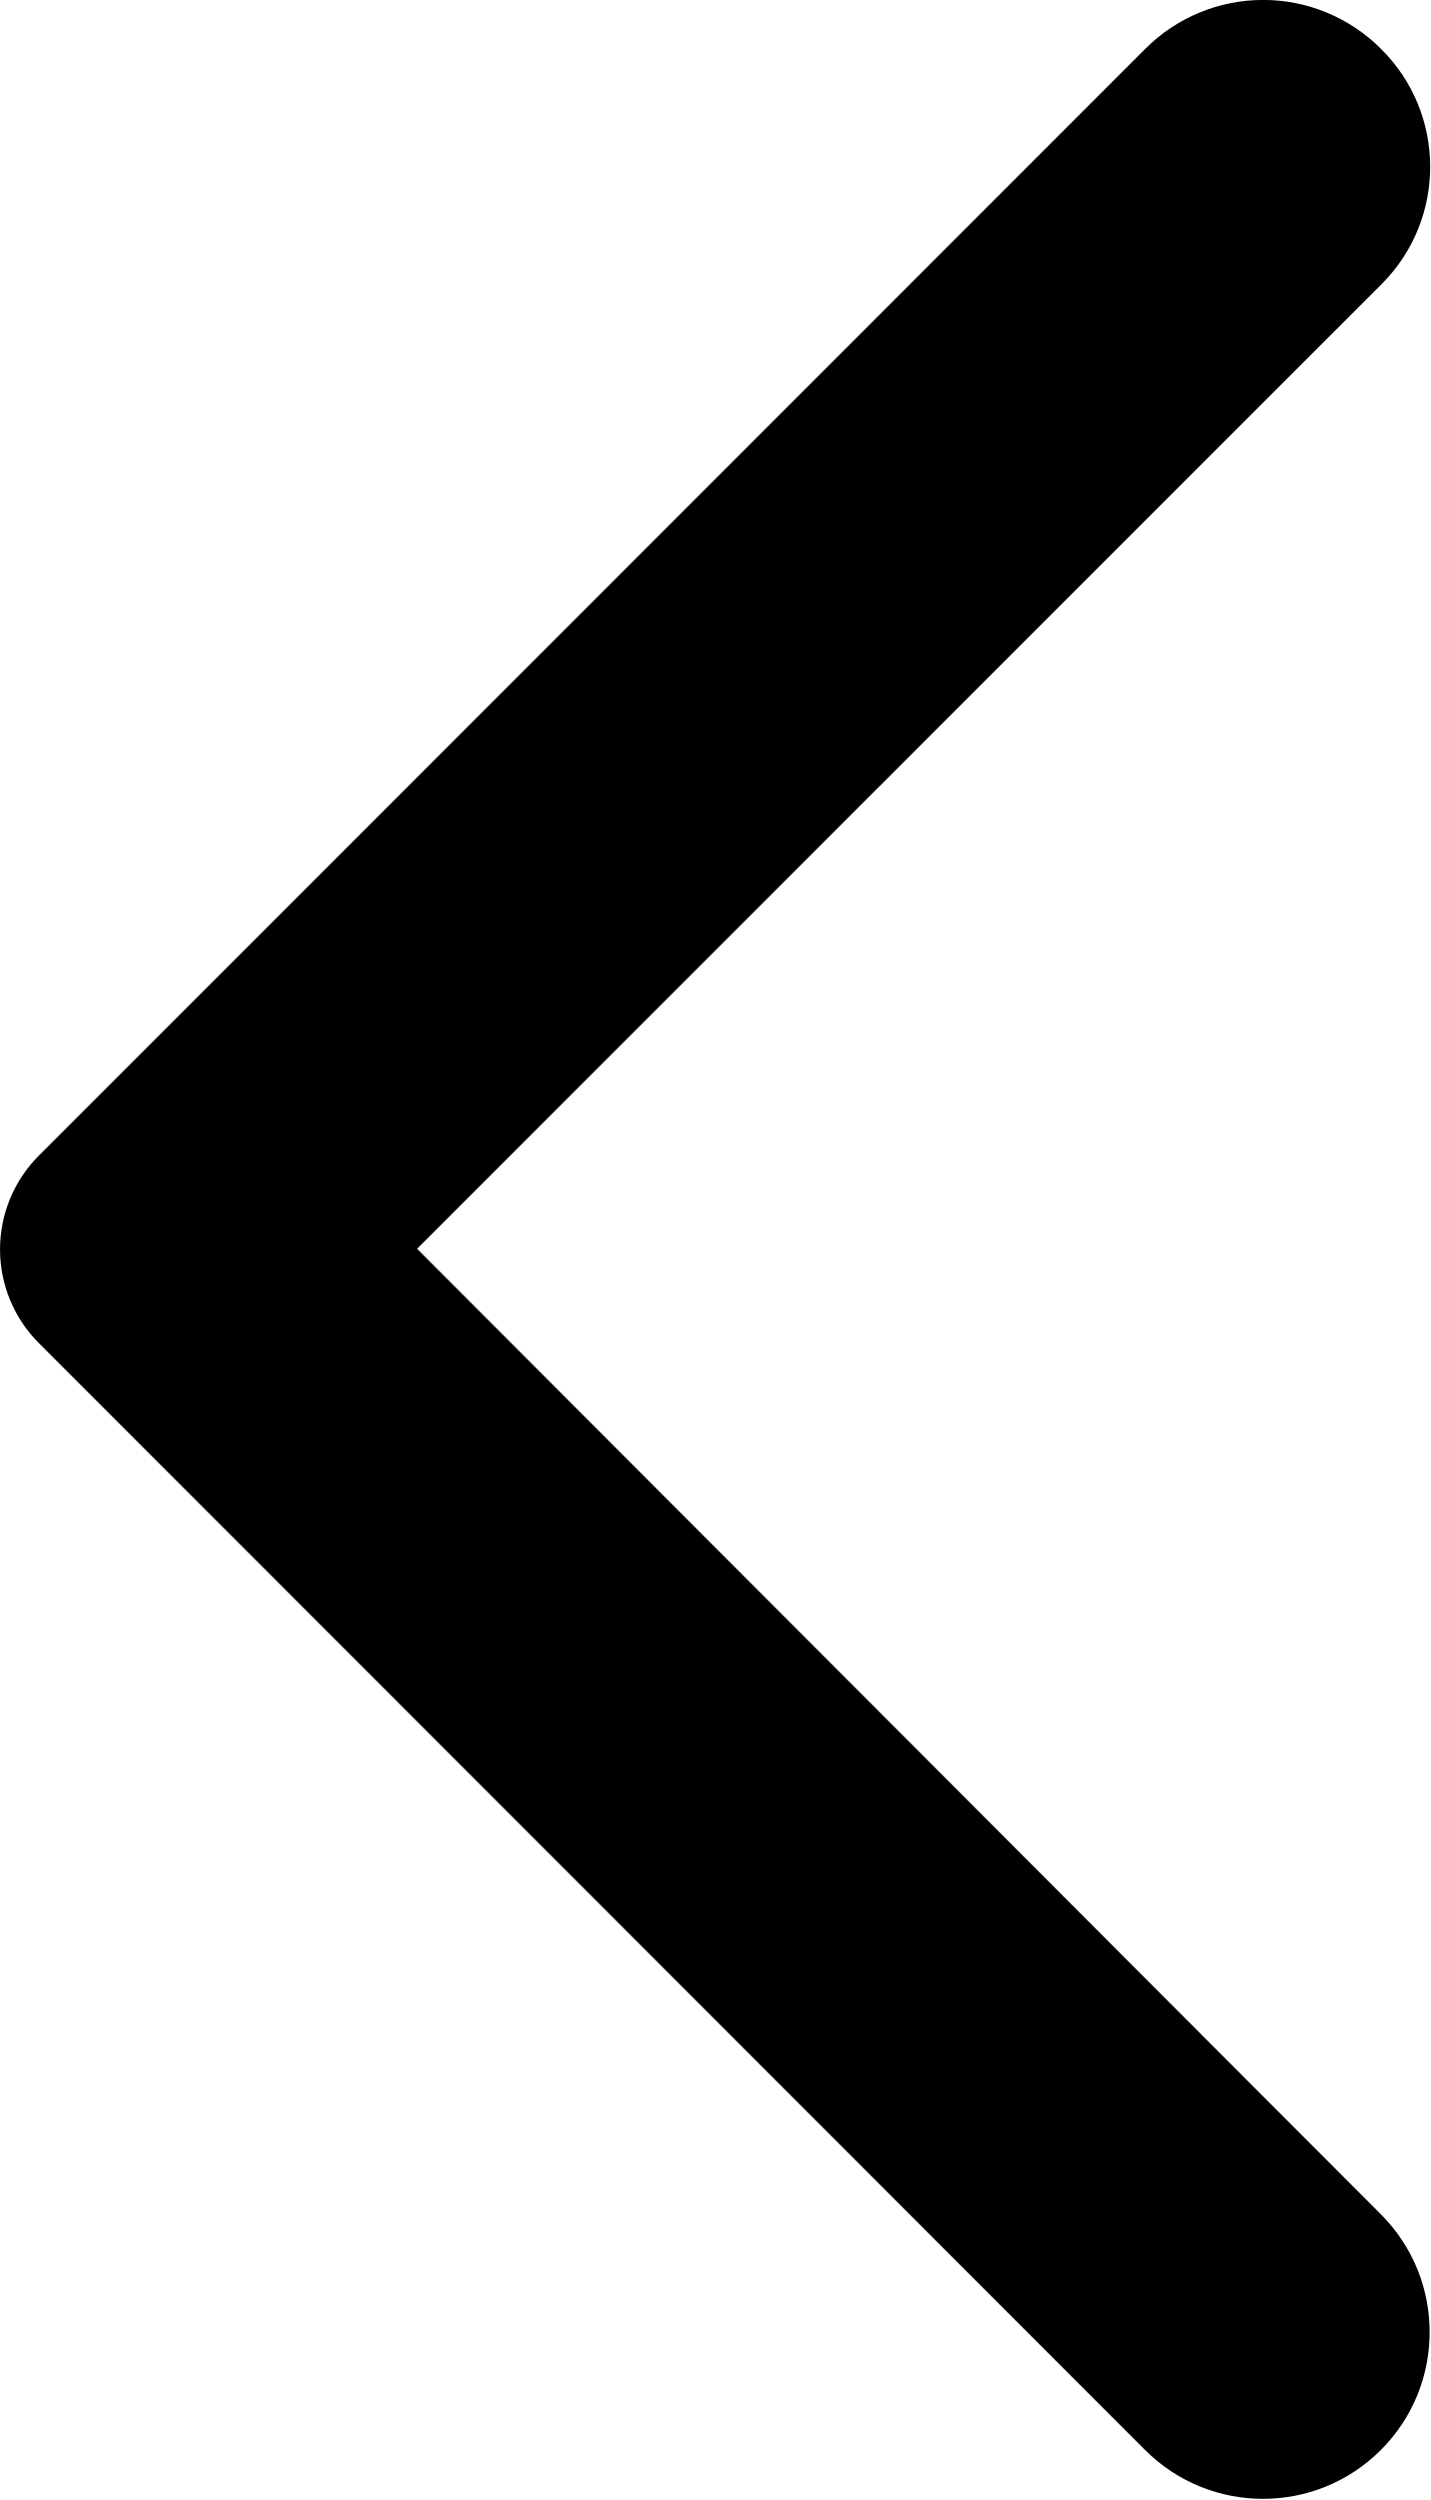
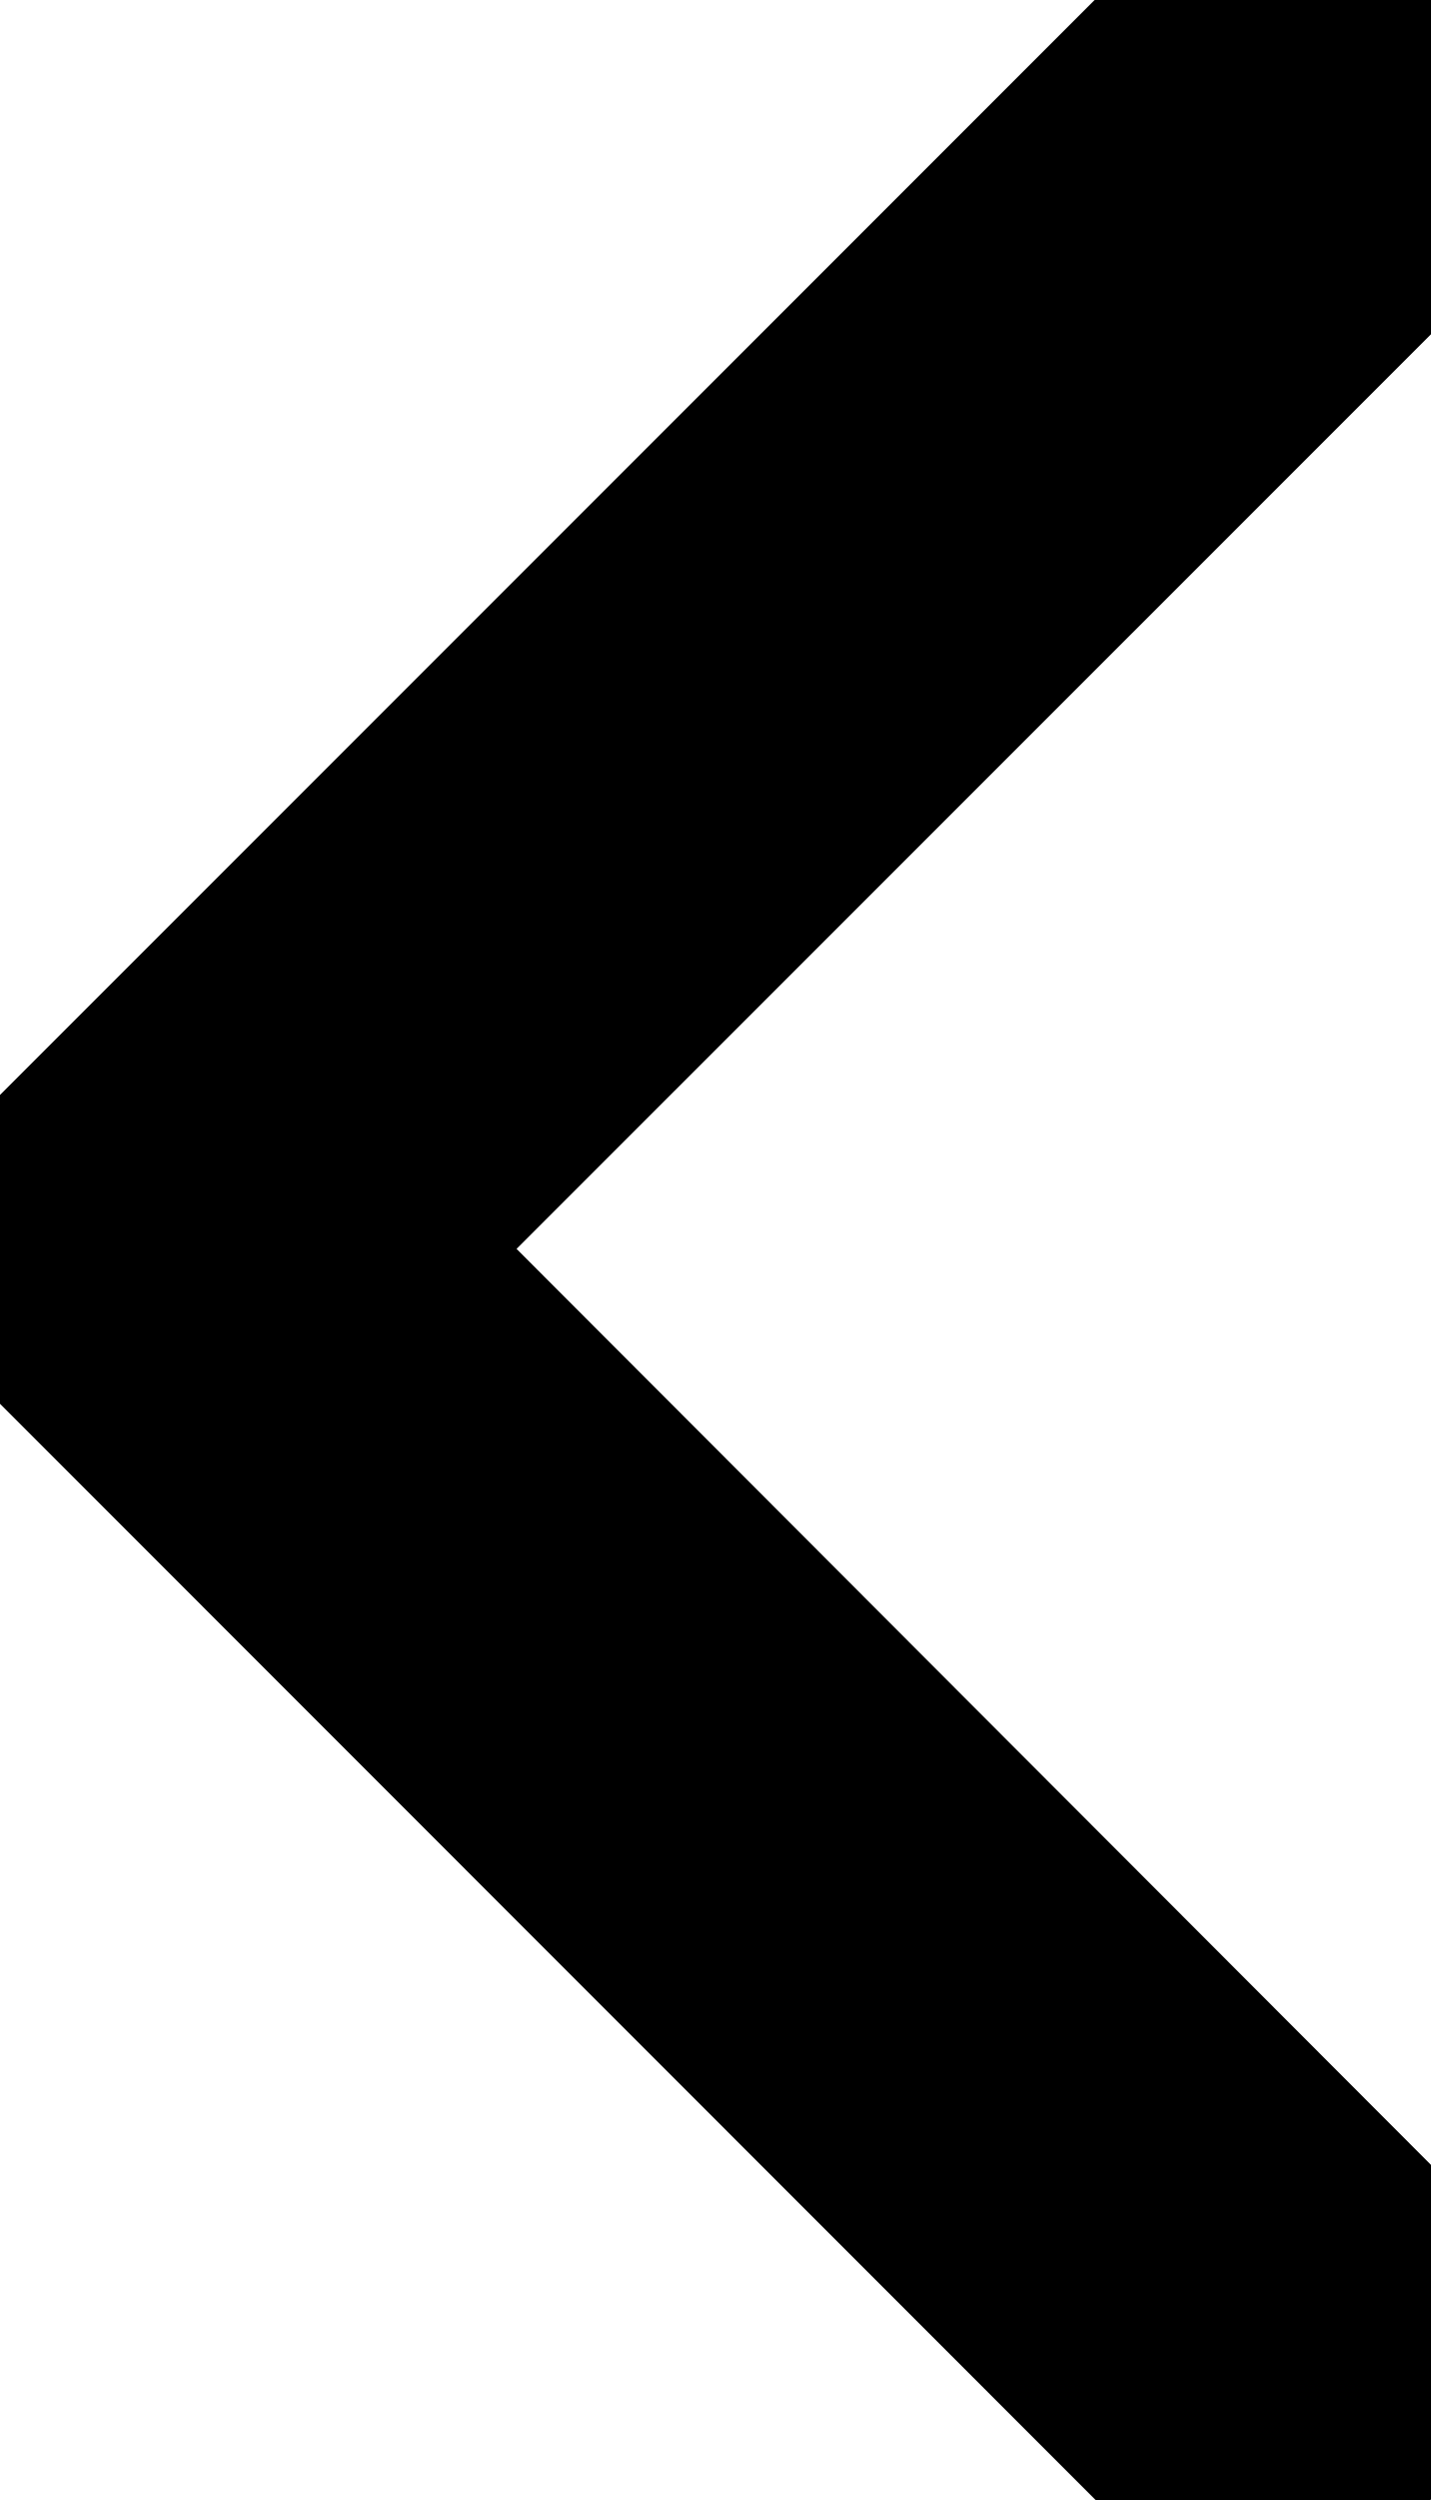
<svg xmlns="http://www.w3.org/2000/svg" width="10.163" height="17.754" viewBox="0 0 10.163 17.754">
-   <path id="Path_1213" data-name="Path 1213" d="M52.676,78.975a1.183,1.183,0,0,0-1.675,0l-7.862,7.862a.942.942,0,0,0,0,1.334L51,96.034a1.184,1.184,0,1,0,1.675-1.675L45.826,87.5l6.86-6.859A1.179,1.179,0,0,0,52.676,78.975Z" transform="translate(-42.862 -78.628)" />
+   <path id="Path_1213" data-name="Path 1213" stroke="currentColor" d="M52.676,78.975a1.183,1.183,0,0,0-1.675,0l-7.862,7.862a.942.942,0,0,0,0,1.334L51,96.034a1.184,1.184,0,1,0,1.675-1.675L45.826,87.5l6.86-6.859A1.179,1.179,0,0,0,52.676,78.975Z" transform="translate(-42.862 -78.628)" />
</svg>
